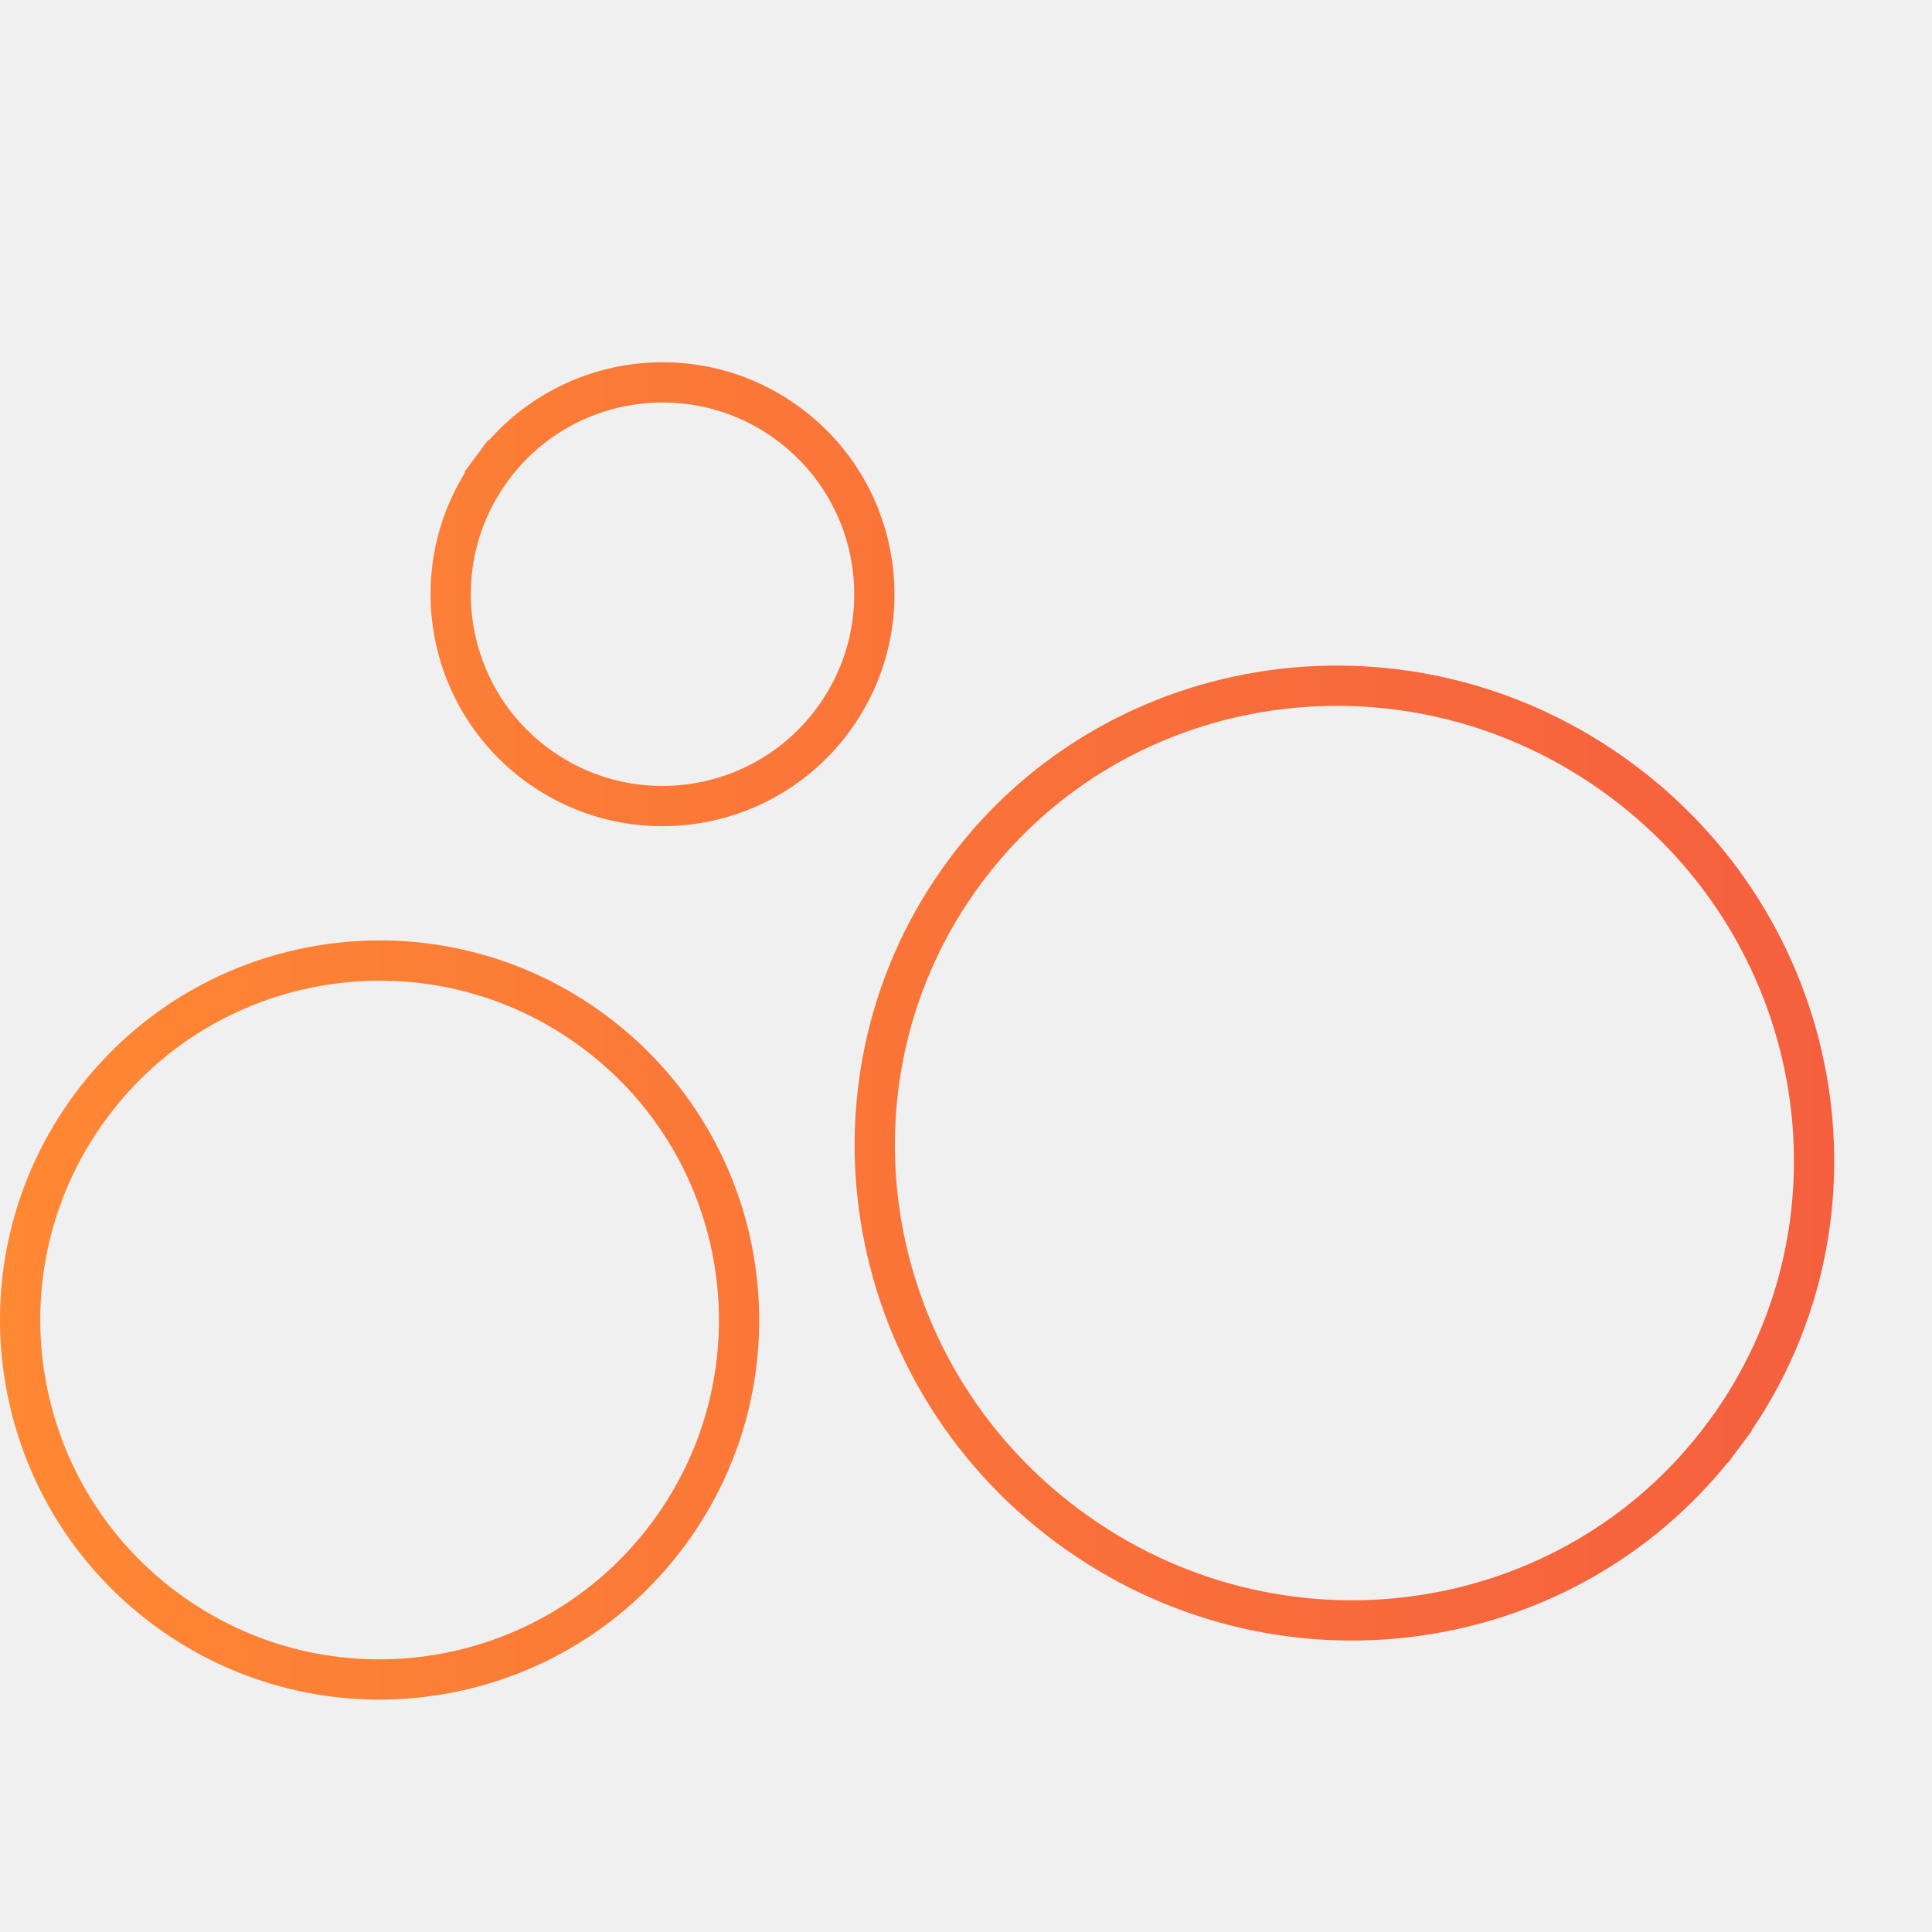
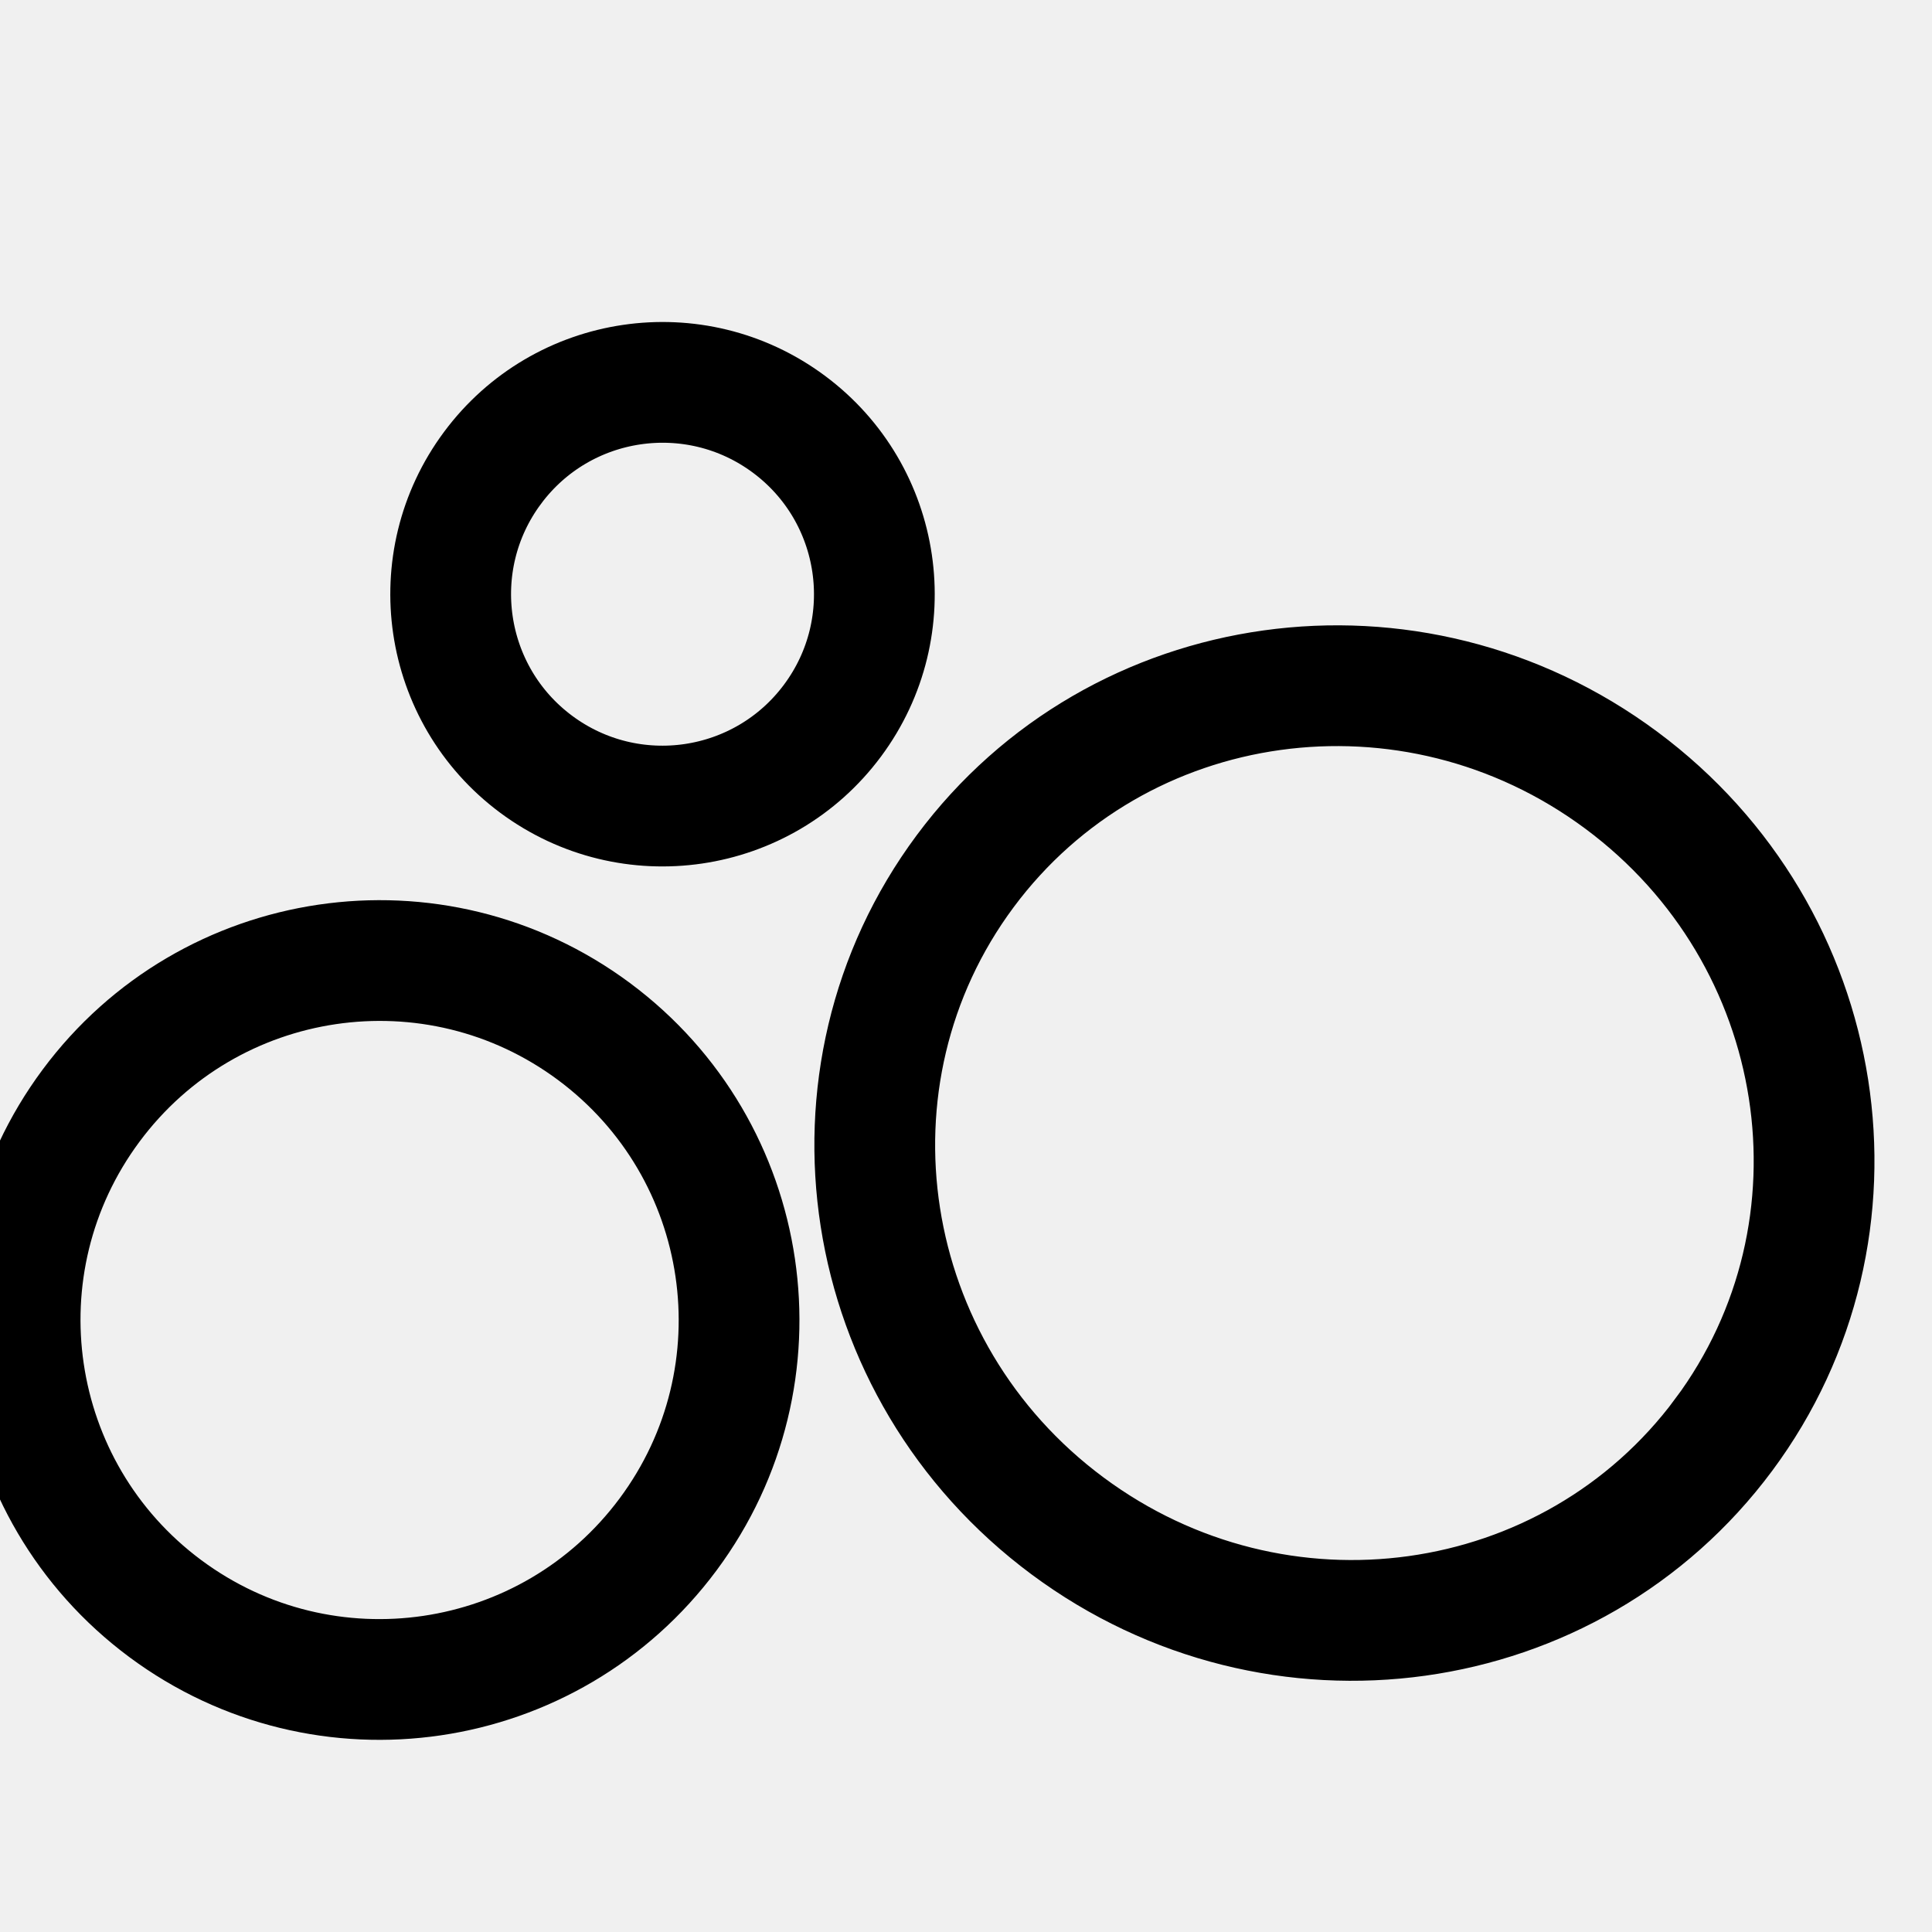
- <svg xmlns="http://www.w3.org/2000/svg" width="48" height="48" viewBox="0 0 48 48" fill="none">
-   <g clip-path="url(#clip0_31_1223)">
-     <path d="M42.825 35.648L43.226 35.947L42.825 35.648C39.029 40.758 31.731 41.781 26.52 37.909C21.31 34.038 20.183 26.755 23.979 21.646C27.775 16.537 35.073 15.514 40.283 19.386C45.494 23.257 46.62 30.54 42.825 35.648ZM12.236 11.625L11.834 11.326L12.236 11.625C13.969 9.291 17.266 8.805 19.599 10.539C21.932 12.272 22.418 15.569 20.684 17.902C18.951 20.235 15.655 20.721 13.321 18.988C10.988 17.254 10.502 13.958 12.236 11.625ZM4.105 39.964L4.105 39.964C0.146 37.022 -0.679 31.428 2.263 27.469C5.204 23.51 10.798 22.686 14.757 25.627C18.716 28.569 19.541 34.162 16.599 38.121C13.658 42.08 8.064 42.905 4.105 39.964Z" stroke="url(#paint0_linear_31_1223)" />
-   </g>
-   <defs>
-     <linearGradient id="paint0_linear_31_1223" x1="45.571" y1="25.358" x2="-5.56027e-05" y2="25.358" gradientUnits="userSpaceOnUse">
-       <stop stop-color="#F55F3E" />
-       <stop offset="1" stop-color="#FF8833" />
-     </linearGradient>
-     <clipPath id="clip0_31_1223">
-       <rect width="48" height="48" fill="white" />
-     </clipPath>
-   </defs>
+ <svg xmlns="http://www.w3.org/2000/svg" width="48" height="48" viewBox="0 0 48 48" fill="none" fill-opacity="0">
+   <path stroke-width="3" stroke="currentColor" d="M42.825 35.648L43.226 35.947L42.825 35.648C39.029 40.758 31.731 41.781 26.52 37.909C21.31 34.038 20.183 26.755 23.979 21.646C27.775 16.537 35.073 15.514 40.283 19.386C45.494 23.257 46.62 30.54 42.825 35.648ZM12.236 11.625L11.834 11.326L12.236 11.625C13.969 9.291 17.266 8.805 19.599 10.539C21.932 12.272 22.418 15.569 20.684 17.902C18.951 20.235 15.655 20.721 13.321 18.988C10.988 17.254 10.502 13.958 12.236 11.625ZM4.105 39.964L4.105 39.964C0.146 37.022 -0.679 31.428 2.263 27.469C5.204 23.51 10.798 22.686 14.757 25.627C18.716 28.569 19.541 34.162 16.599 38.121C13.658 42.08 8.064 42.905 4.105 39.964Z" />
</svg>
